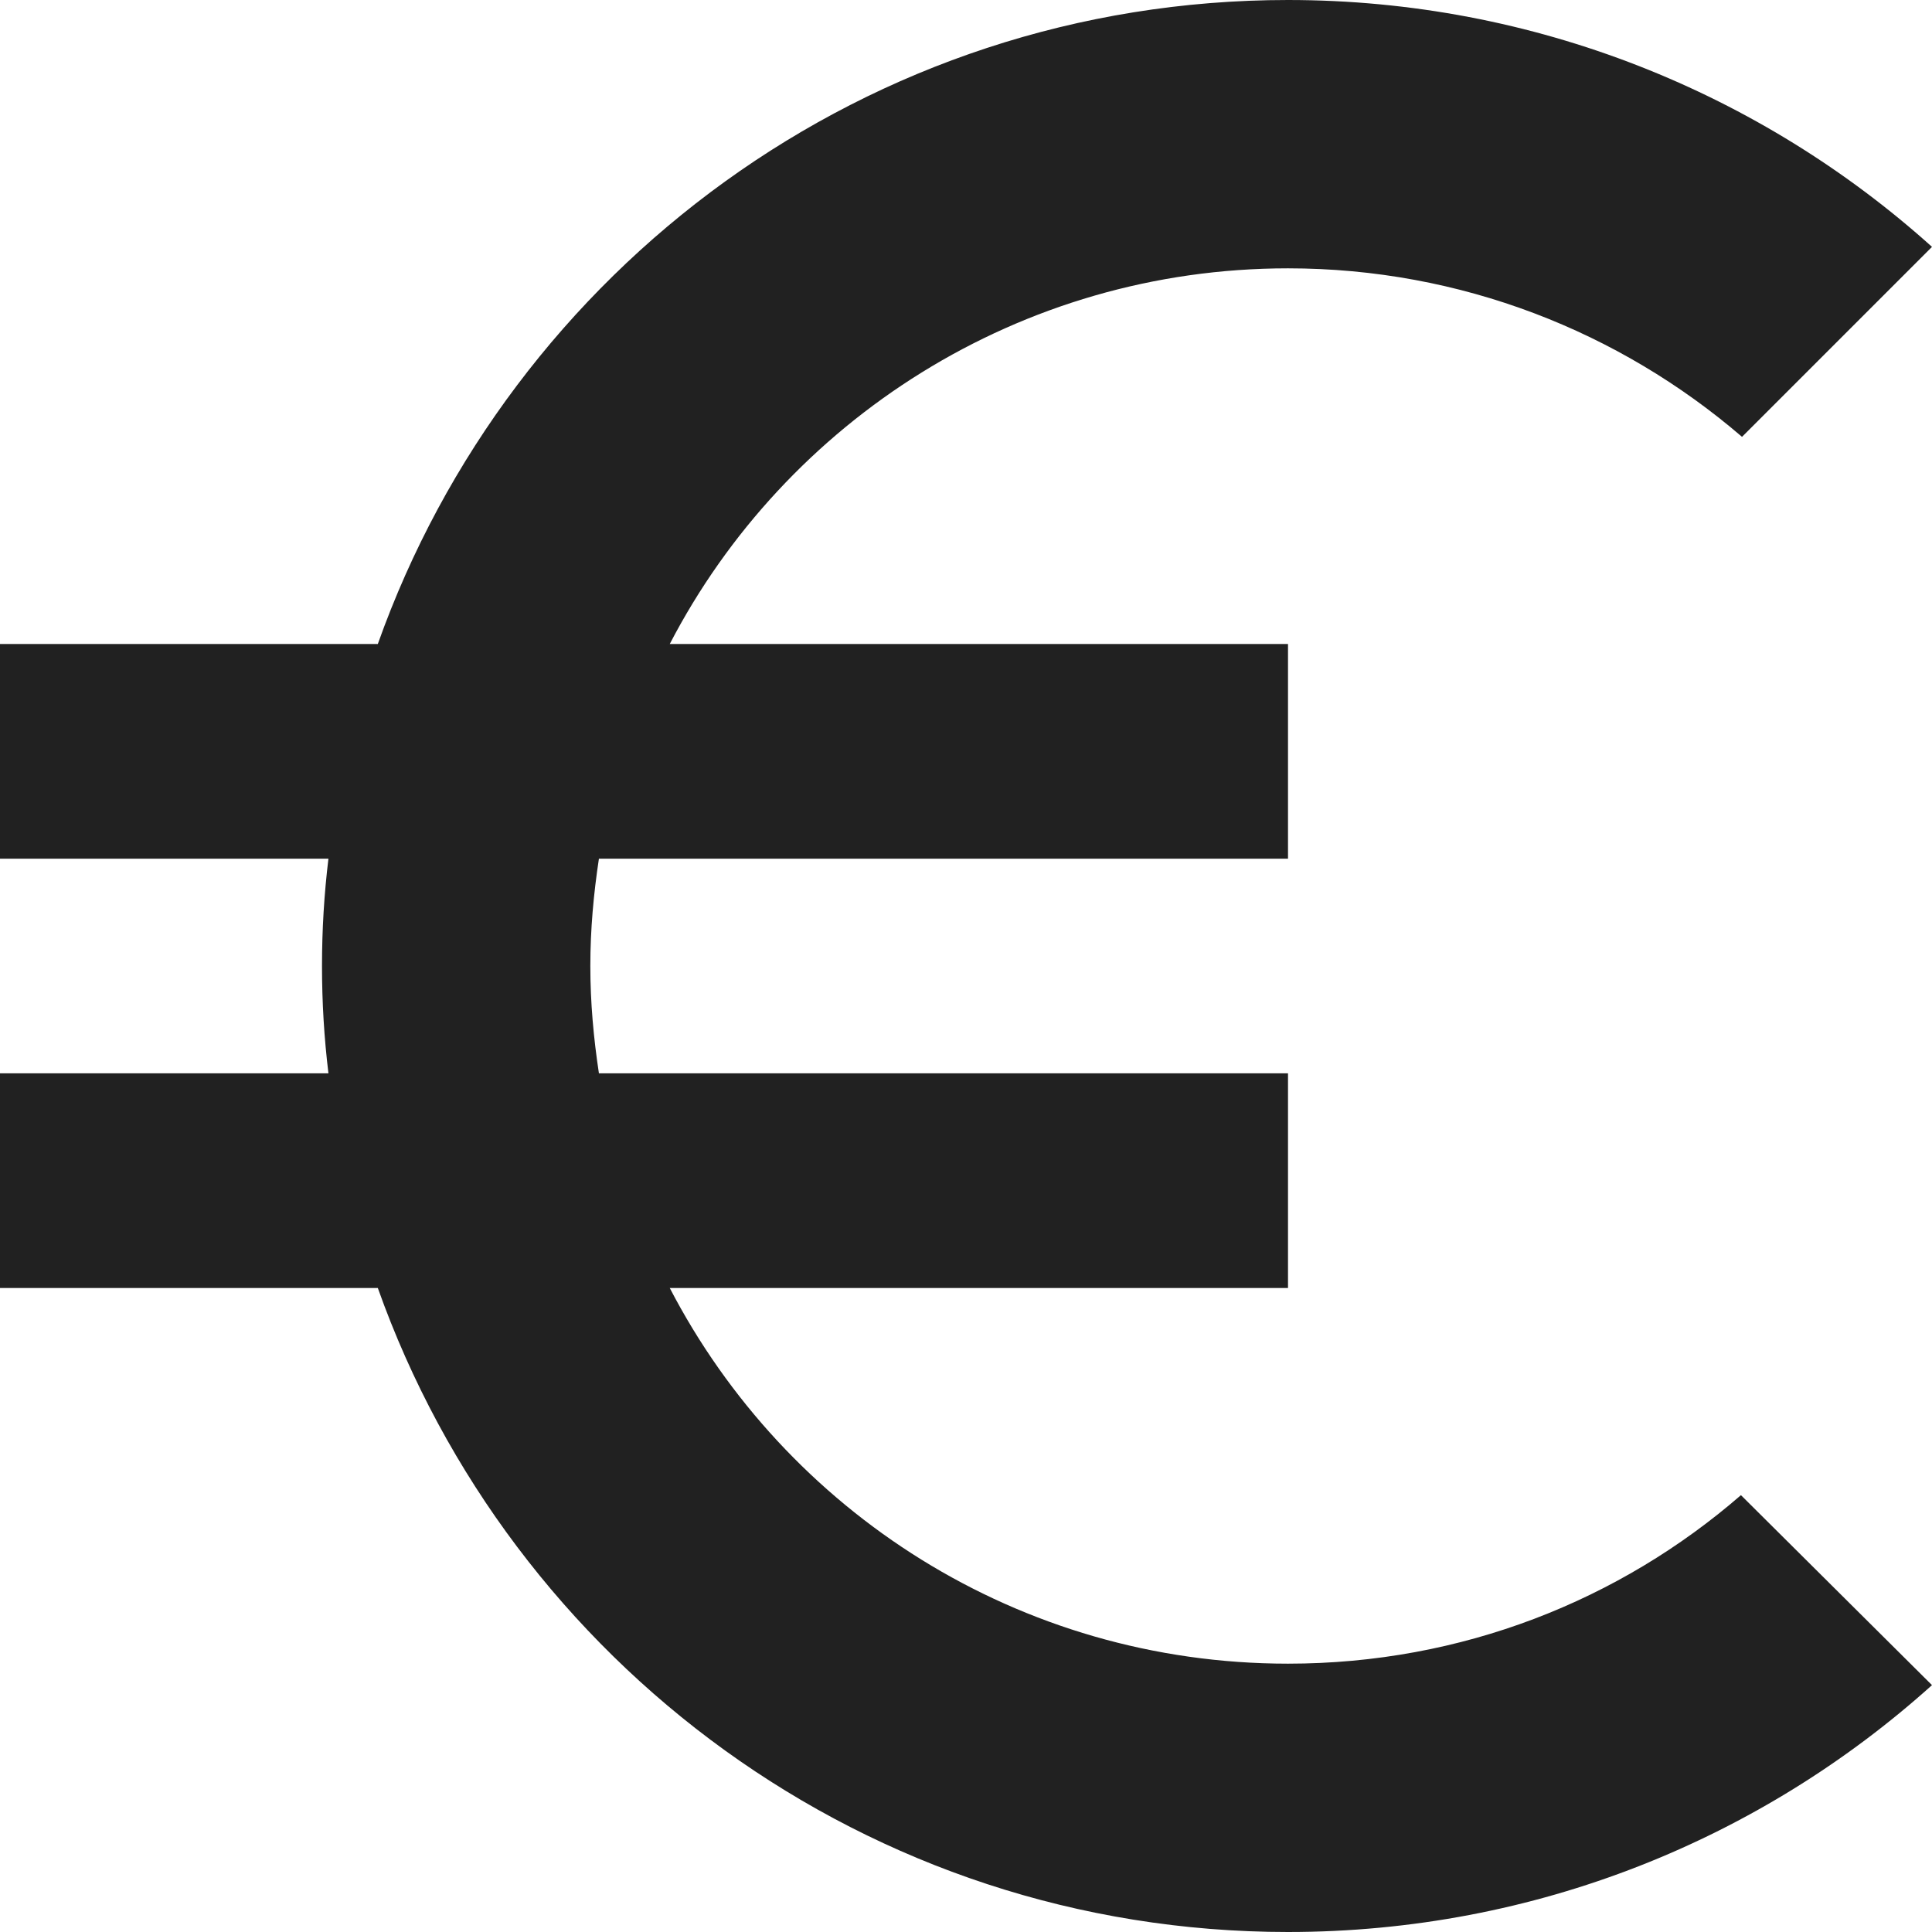
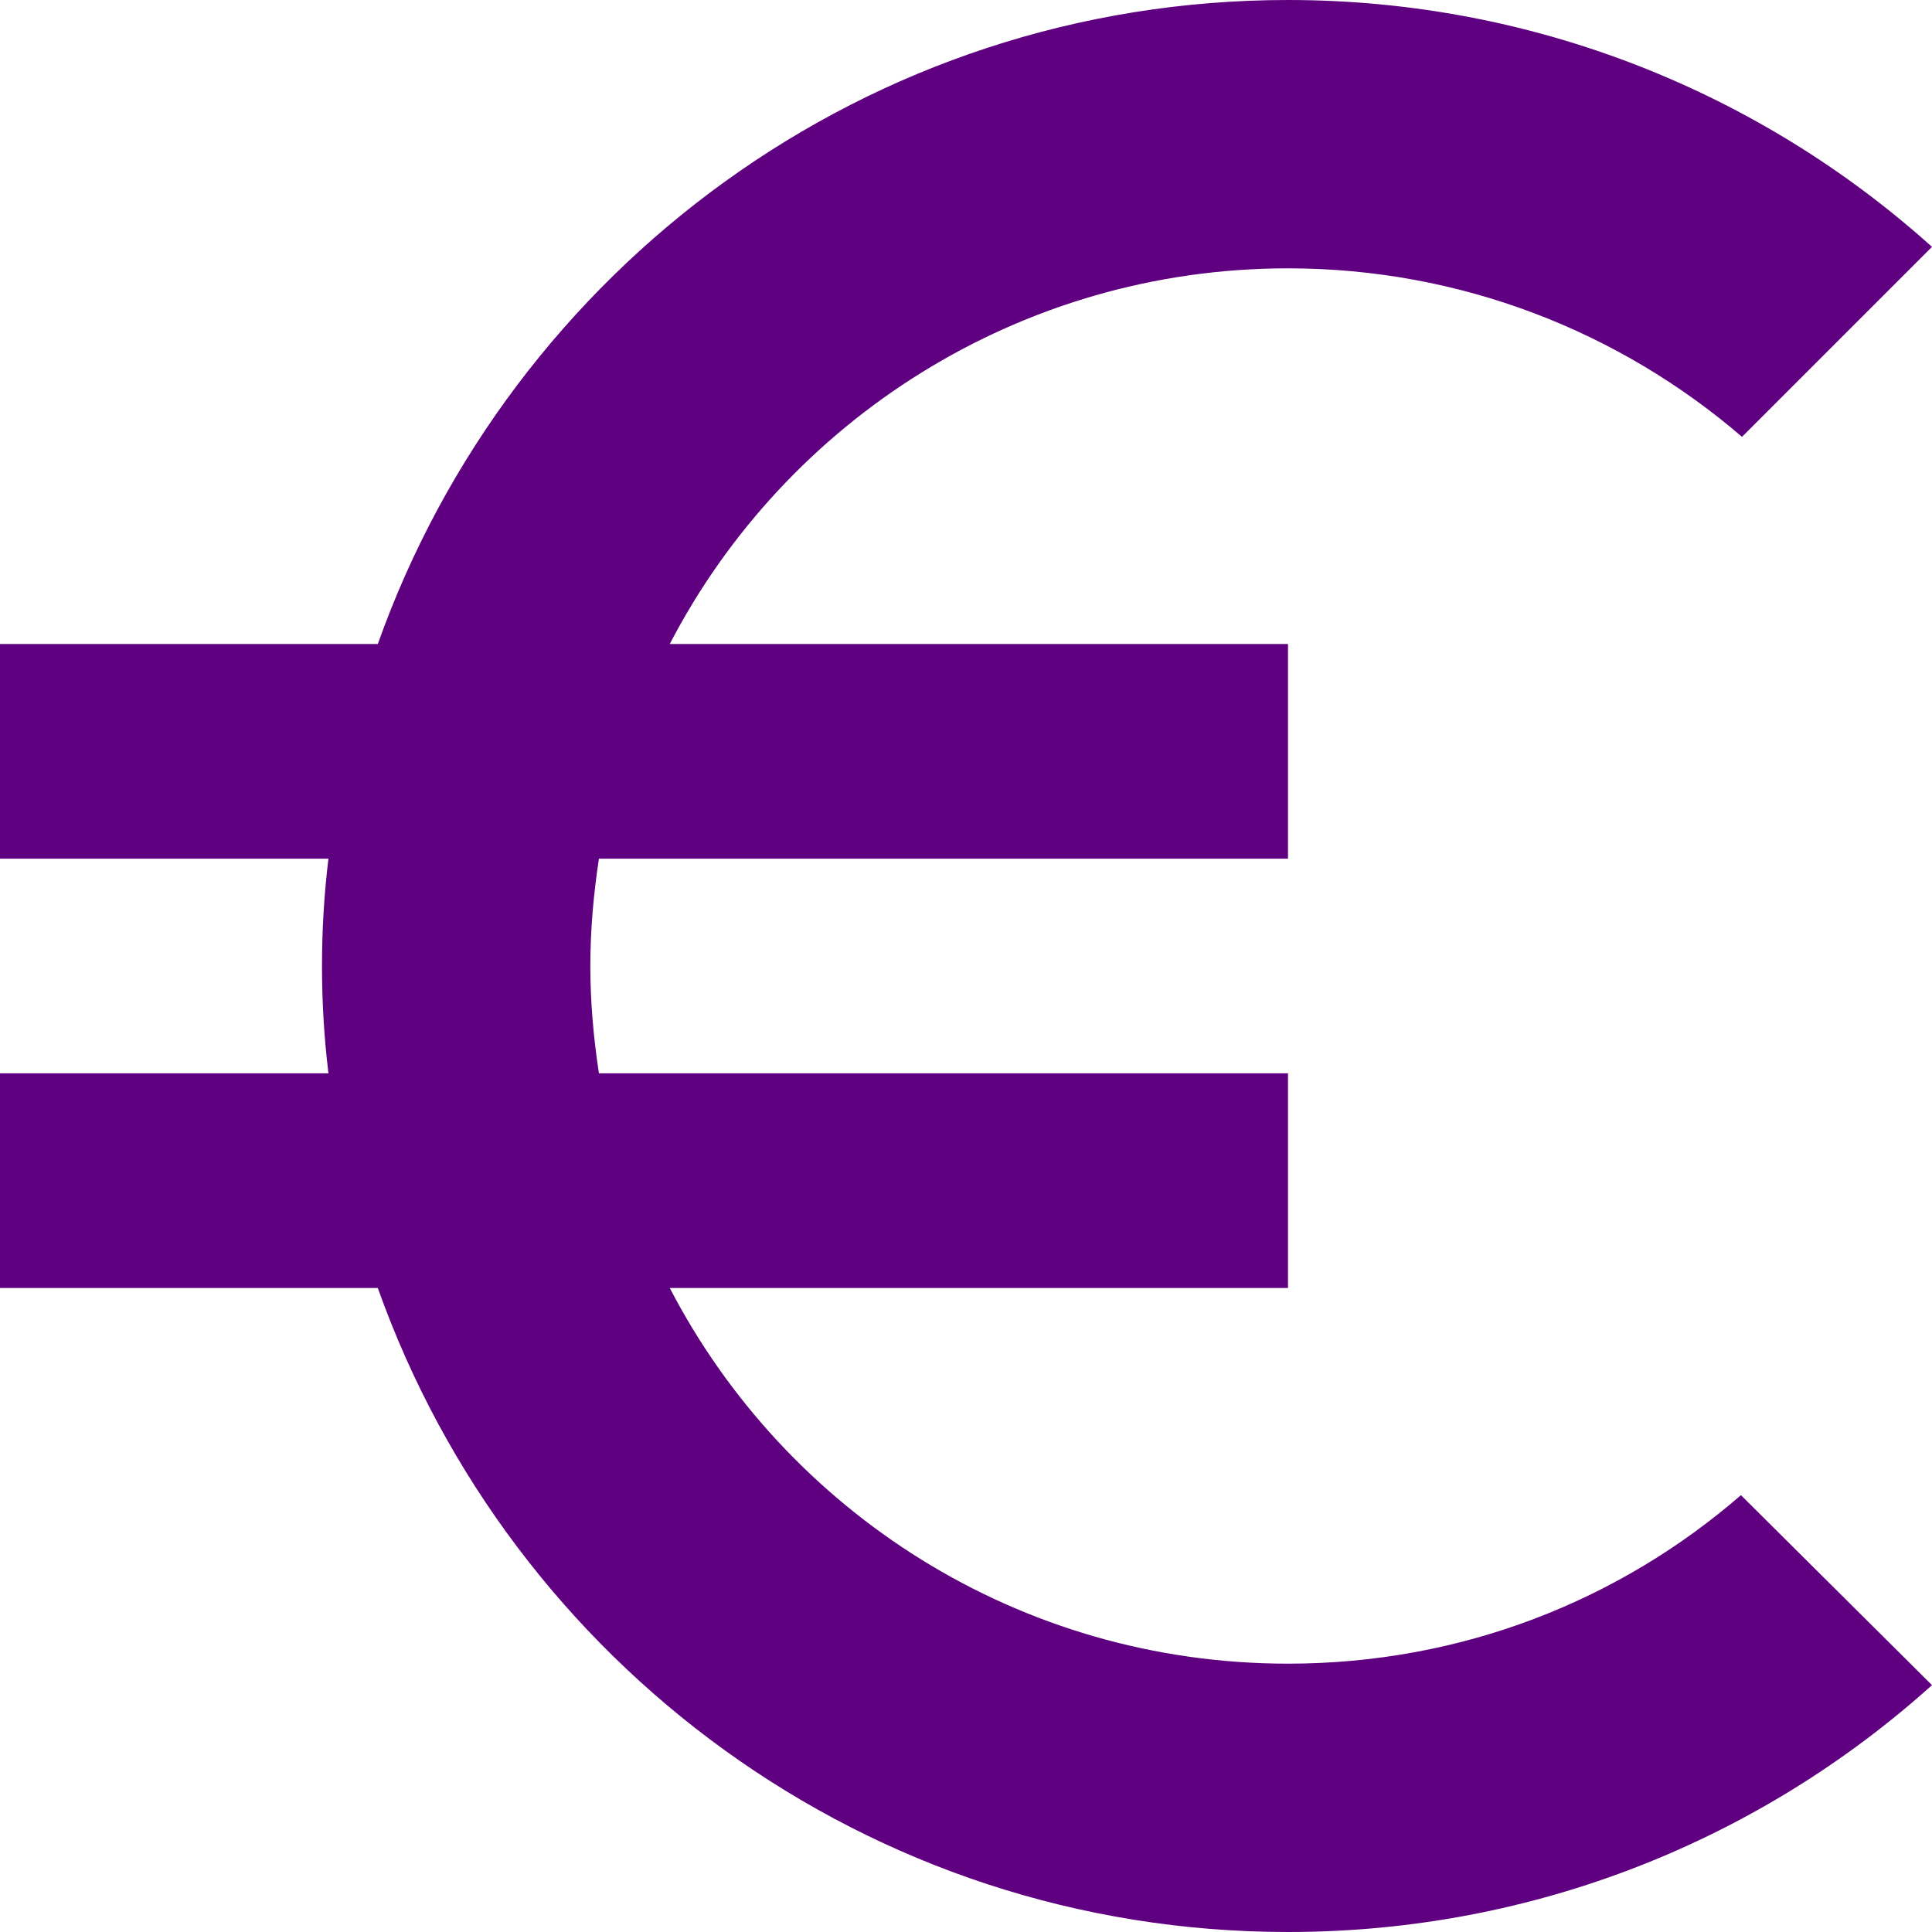
<svg xmlns="http://www.w3.org/2000/svg" width="18" height="18" viewBox="0 0 18 18" fill="none">
-   <path d="M12 15.5C9.49 15.5 7.32 14.08 6.24 12H12V10H5.58C5.53 9.67 5.5 9.34 5.5 9C5.5 8.66 5.53 8.33 5.58 8H12V6H6.24C7.32 3.92 9.5 2.5 12 2.5C13.61 2.5 15.09 3.09 16.23 4.07L18 2.3C16.41 0.87 14.3 0 12 0C8.08 0 4.76 2.51 3.52 6H0V8H3.06C3.02 8.33 3 8.66 3 9C3 9.34 3.02 9.67 3.06 10H0V12H3.52C4.76 15.49 8.08 18 12 18C14.31 18 16.41 17.13 18 15.7L16.22 13.93C15.09 14.91 13.62 15.5 12 15.5Z" fill=" #212121" />
+   <path d="M12 15.5C9.49 15.5 7.32 14.08 6.24 12H12V10H5.58C5.53 9.67 5.5 9.34 5.5 9C5.5 8.66 5.53 8.33 5.58 8H12V6H6.24C7.32 3.92 9.5 2.5 12 2.5C13.61 2.5 15.09 3.09 16.23 4.07L18 2.3C16.41 0.87 14.3 0 12 0C8.08 0 4.76 2.51 3.52 6H0V8H3.06C3.02 8.33 3 8.66 3 9C3 9.34 3.02 9.67 3.06 10H0V12H3.52C4.76 15.49 8.08 18 12 18C14.31 18 16.41 17.13 18 15.7L16.22 13.93C15.09 14.91 13.62 15.5 12 15.5Z" fill=" #5f0080" />
</svg>
